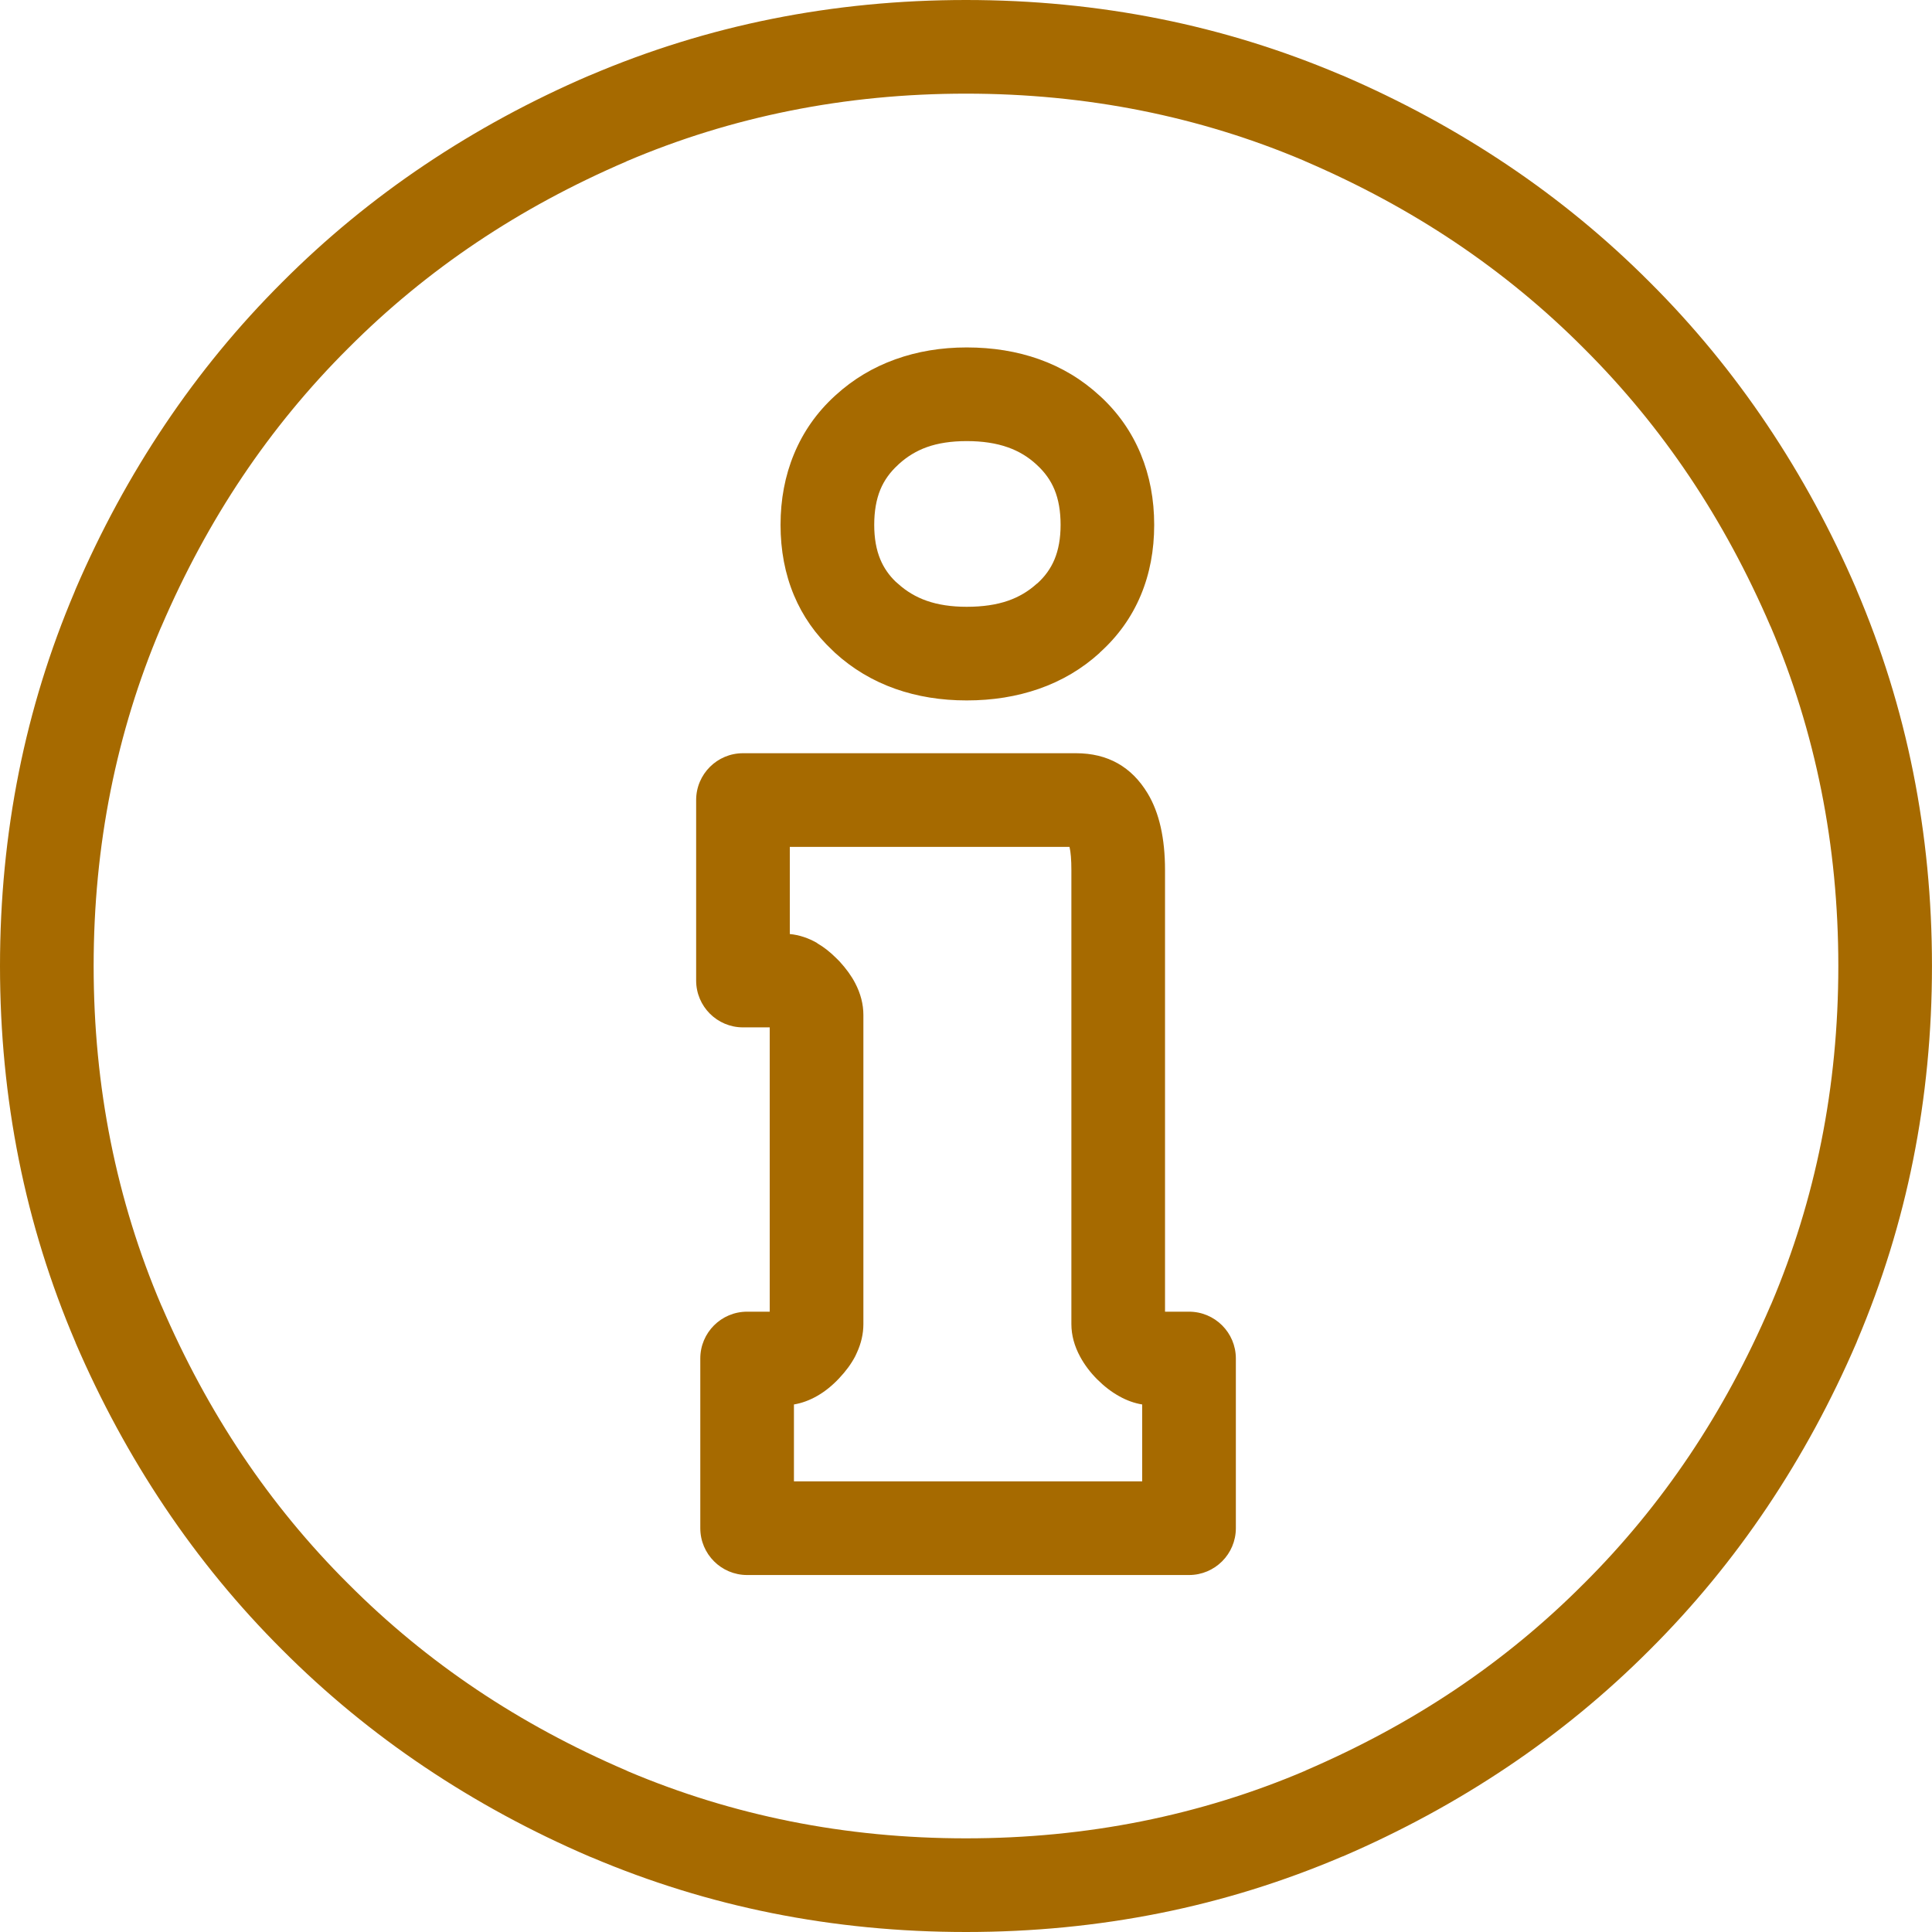
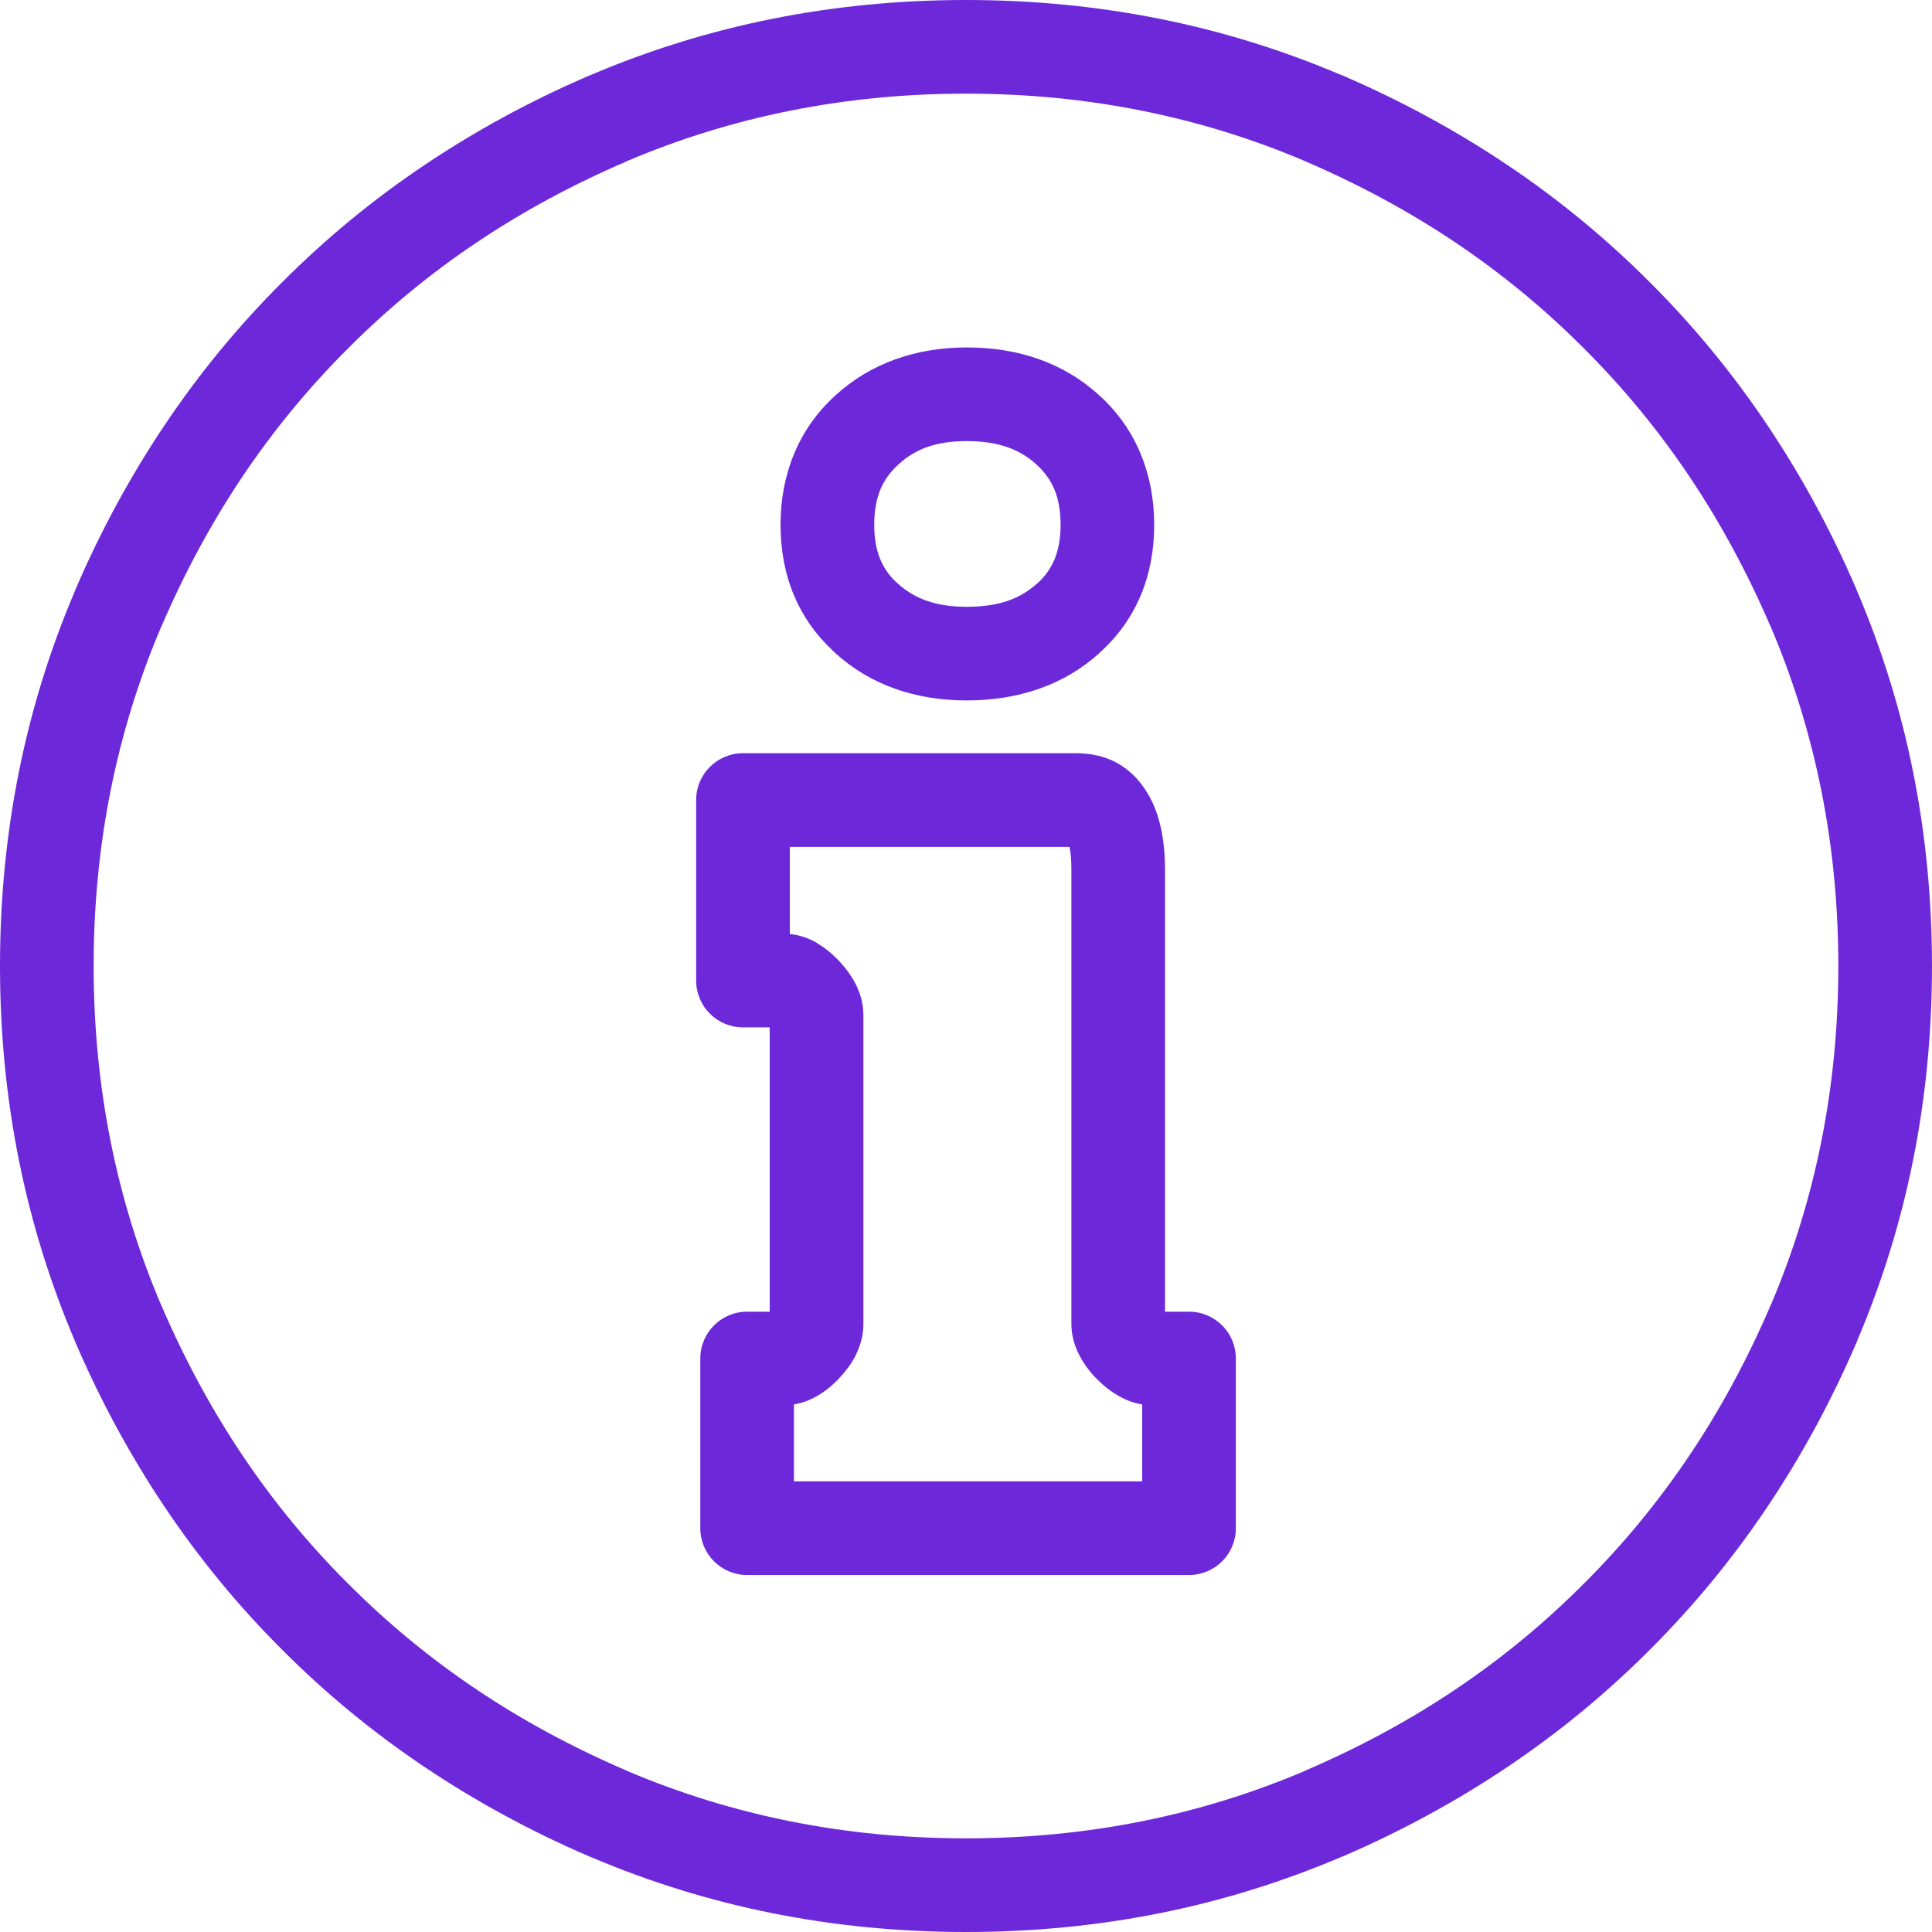
- <svg xmlns="http://www.w3.org/2000/svg" version="1.1" id="Layer_1" x="0px" y="0px" width="122.88px" height="122.881px" viewBox="0 0 122.88 122.881" enable-background="new 0 0 122.88 122.881" xml:space="preserve" fill="#A66A00">
+ <svg xmlns="http://www.w3.org/2000/svg" version="1.1" id="Layer_1" x="0px" y="0px" width="122.88px" height="122.881px" viewBox="0 0 122.88 122.881" enable-background="new 0 0 122.88 122.881" xml:space="preserve" fill="#6D28D9">
  <g>
    <path d="M44.541,97.197V86.404c0-1.645,1.333-2.977,2.978-2.977h1.438V65.344h-1.701c-1.645,0-2.979-1.334-2.979-2.979v-11.48 c0-1.645,1.334-2.978,2.979-2.978h21.175c2.018,0,3.538,0.855,4.565,2.558c0.735,1.221,1.103,2.849,1.103,4.88v28.082h1.526 c1.645,0,2.979,1.332,2.979,2.977v10.793c0,1.645-1.334,2.979-2.979,2.979H47.519C45.874,100.176,44.541,98.842,44.541,97.197 L44.541,97.197z M61.44,5.956c-3.841,0-7.565,0.361-11.169,1.083c-3.61,0.722-7.09,1.799-10.439,3.229l0.002,0.004 c-3.412,1.467-6.585,3.181-9.515,5.147c-2.938,1.971-5.661,4.21-8.165,6.724l-0.012,0.011l0,0 c-2.513,2.504-4.752,5.227-6.724,8.165c-1.966,2.93-3.68,6.104-5.147,9.515c-0.021,0.048-0.042,0.095-0.065,0.142 c-1.4,3.304-2.456,6.737-3.168,10.295c-0.721,3.604-1.082,7.328-1.082,11.168c0,3.842,0.361,7.564,1.082,11.17 c0.723,3.609,1.799,7.09,3.229,10.438h0.004c1.467,3.41,3.182,6.584,5.147,9.514c1.971,2.938,4.21,5.662,6.724,8.166l0.011,0.012 l0-0.002c2.504,2.514,5.227,4.754,8.165,6.725c2.93,1.967,6.104,3.68,9.515,5.146c0.048,0.021,0.095,0.043,0.141,0.066 c3.305,1.398,6.737,2.455,10.296,3.168c3.604,0.721,7.328,1.082,11.169,1.082s7.564-0.361,11.169-1.082 c3.609-0.723,7.09-1.799,10.438-3.229l-0.002-0.006c3.412-1.467,6.586-3.18,9.516-5.146c2.938-1.971,5.66-4.211,8.164-6.725 l0.013-0.01h-0.001c2.514-2.504,4.753-5.229,6.724-8.166c1.966-2.93,3.681-6.104,5.147-9.514c0.021-0.049,0.043-0.096,0.065-0.143 c1.399-3.305,2.456-6.736,3.168-10.295c0.722-3.605,1.083-7.328,1.083-11.17c0-3.84-0.361-7.564-1.083-11.168 c-0.723-3.61-1.799-7.09-3.229-10.438l-0.004,0.001c-1.467-3.412-3.182-6.585-5.147-9.515c-1.971-2.938-4.21-5.661-6.724-8.165 l-0.011-0.012l-0.001,0c-2.504-2.514-5.227-4.752-8.164-6.724c-2.93-1.966-6.104-3.681-9.516-5.147 c-0.048-0.021-0.095-0.043-0.141-0.065c-3.305-1.399-6.737-2.456-10.296-3.168C69.005,6.317,65.281,5.956,61.44,5.956L61.44,5.956z M49.108,1.199C53.1,0.4,57.212,0,61.44,0s8.34,0.4,12.332,1.199c3.927,0.786,7.748,1.967,11.461,3.541 c0.055,0.02,0.108,0.042,0.163,0.064c3.7,1.592,7.191,3.483,10.469,5.683c3.267,2.192,6.291,4.678,9.066,7.462 c2.784,2.775,5.27,5.8,7.462,9.067c2.199,3.276,4.091,6.768,5.683,10.468l-0.005,0.002l0.005,0.01 c1.606,3.76,2.809,7.631,3.605,11.612c0.799,3.992,1.198,8.104,1.198,12.332c0,4.229-0.399,8.342-1.198,12.332 c-0.786,3.928-1.967,7.748-3.541,11.461c-0.02,0.055-0.041,0.109-0.064,0.164c-1.592,3.699-3.483,7.191-5.683,10.469 c-2.192,3.266-4.678,6.291-7.462,9.066c-2.775,2.783-5.8,5.27-9.066,7.461c-3.277,2.199-6.769,4.092-10.469,5.684l-0.002-0.004 l-0.011,0.004c-3.76,1.605-7.631,2.809-11.611,3.605c-3.992,0.799-8.104,1.199-12.332,1.199s-8.34-0.4-12.332-1.199 c-3.927-0.787-7.749-1.967-11.461-3.541c-0.055-0.02-0.109-0.041-0.163-0.064c-3.701-1.592-7.192-3.484-10.469-5.684 c-3.267-2.191-6.291-4.678-9.066-7.461c-2.784-2.775-5.27-5.801-7.462-9.066c-2.199-3.277-4.091-6.77-5.683-10.469l0.004-0.002 l-0.004-0.01c-1.607-3.76-2.809-7.633-3.605-11.613C0.4,69.781,0,65.668,0,61.439c0-4.228,0.4-8.34,1.199-12.332 c0.786-3.927,1.966-7.748,3.541-11.46c0.02-0.055,0.041-0.109,0.064-0.164c1.592-3.7,3.483-7.192,5.683-10.468 c2.192-3.267,4.678-6.292,7.462-9.067c2.775-2.784,5.799-5.27,9.066-7.462c3.277-2.199,6.768-4.091,10.469-5.683l0.002,0.004 l0.01-0.004C41.256,3.197,45.128,1.995,49.108,1.199L49.108,1.199z M50.497,89.328v4.891h22.149v-4.891 c-0.491-0.08-0.973-0.252-1.444-0.514c-0.498-0.273-0.967-0.635-1.412-1.078c-0.439-0.439-0.801-0.916-1.081-1.43 c-0.375-0.686-0.566-1.385-0.566-2.094V55.346c0-0.659-0.04-1.153-0.12-1.482H50.234v5.543c0.599,0.059,1.181,0.251,1.743,0.574 l-0.005,0.009l0.005,0.003c0.423,0.244,0.832,0.564,1.224,0.96c0.065,0.06,0.13,0.123,0.191,0.19 c0.426,0.465,0.762,0.928,1.001,1.389c0.345,0.662,0.521,1.338,0.521,2.027v19.654c0,0.619-0.14,1.227-0.414,1.822 c-0.032,0.078-0.068,0.156-0.108,0.232c-0.246,0.473-0.588,0.938-1.022,1.398c-0.441,0.469-0.907,0.844-1.401,1.125 C51.488,89.064,50.999,89.244,50.497,89.328L50.497,89.328z M61.484,44.549c-1.631,0-3.141-0.245-4.533-0.735 c-1.441-0.509-2.722-1.273-3.844-2.296c-0.053-0.047-0.103-0.097-0.151-0.147c-1.085-1.014-1.903-2.184-2.457-3.508 c-0.571-1.365-0.854-2.86-0.854-4.48c0-1.616,0.283-3.119,0.855-4.501c0.585-1.416,1.453-2.654,2.607-3.708l0.06-0.053 c1.098-1,2.355-1.754,3.772-2.264c1.407-0.507,2.922-0.759,4.545-0.759c1.662,0,3.194,0.249,4.599,0.747 c1.453,0.516,2.741,1.292,3.864,2.329l0.001-0.001c1.154,1.054,2.022,2.292,2.608,3.708c0.571,1.382,0.854,2.885,0.854,4.501 c0,1.621-0.282,3.116-0.854,4.481c-0.58,1.386-1.449,2.604-2.613,3.65l0.005,0.005c-1.12,1.021-2.412,1.786-3.877,2.296 C64.66,44.305,63.132,44.549,61.484,44.549L61.484,44.549z M58.929,38.207c0.731,0.258,1.583,0.387,2.556,0.387 c1.014,0,1.892-0.128,2.633-0.387c0.688-0.239,1.298-0.601,1.829-1.085l0.005,0.005l0.019-0.017 c0.489-0.438,0.854-0.947,1.097-1.526c0.26-0.622,0.389-1.356,0.389-2.201c0-0.865-0.129-1.614-0.39-2.245 c-0.24-0.582-0.613-1.105-1.119-1.567l0.002-0.001l-0.025-0.022c-0.522-0.485-1.128-0.851-1.817-1.095 c-0.748-0.266-1.622-0.398-2.621-0.398c-0.979,0-1.828,0.129-2.544,0.387c-0.649,0.233-1.235,0.587-1.757,1.06 c-0.024,0.024-0.048,0.047-0.074,0.07c-0.506,0.462-0.878,0.985-1.119,1.567c-0.26,0.63-0.39,1.38-0.39,2.244 c0,0.844,0.129,1.579,0.389,2.2c0.223,0.533,0.549,1.006,0.98,1.419c0.047,0.038,0.094,0.078,0.139,0.119 C57.64,37.604,58.246,37.966,58.929,38.207L58.929,38.207z" />
  </g>
</svg>
